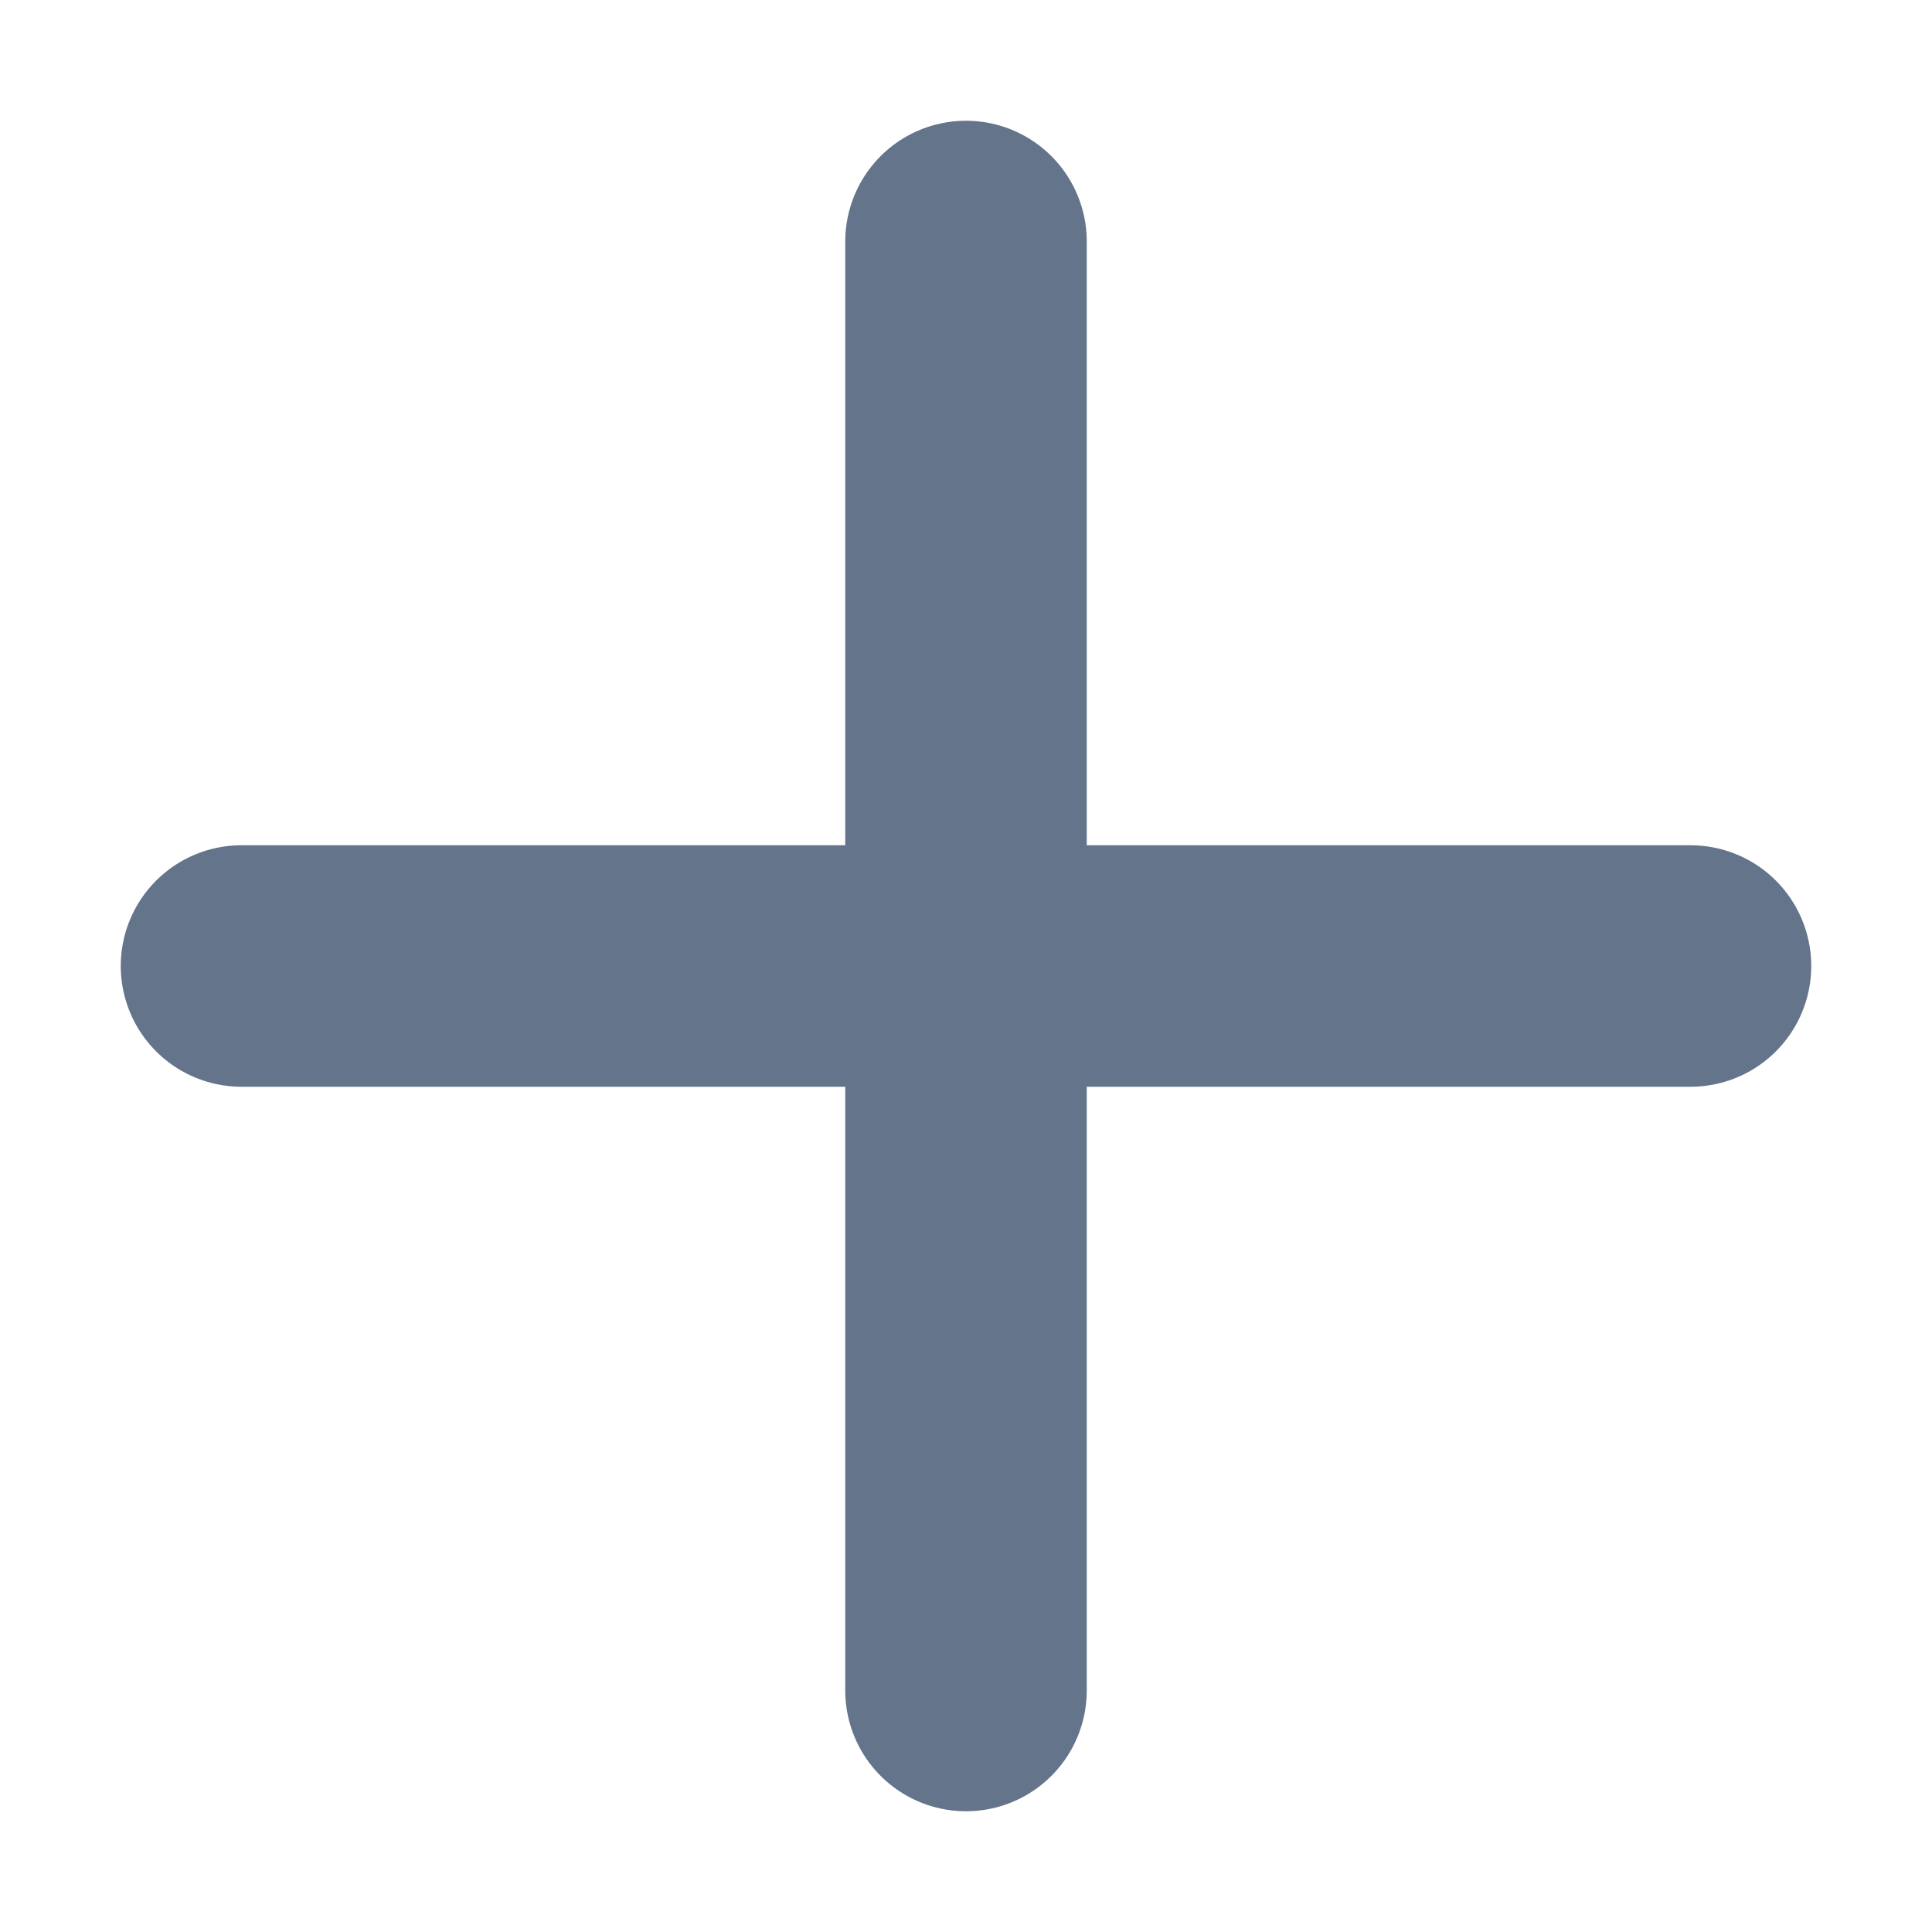
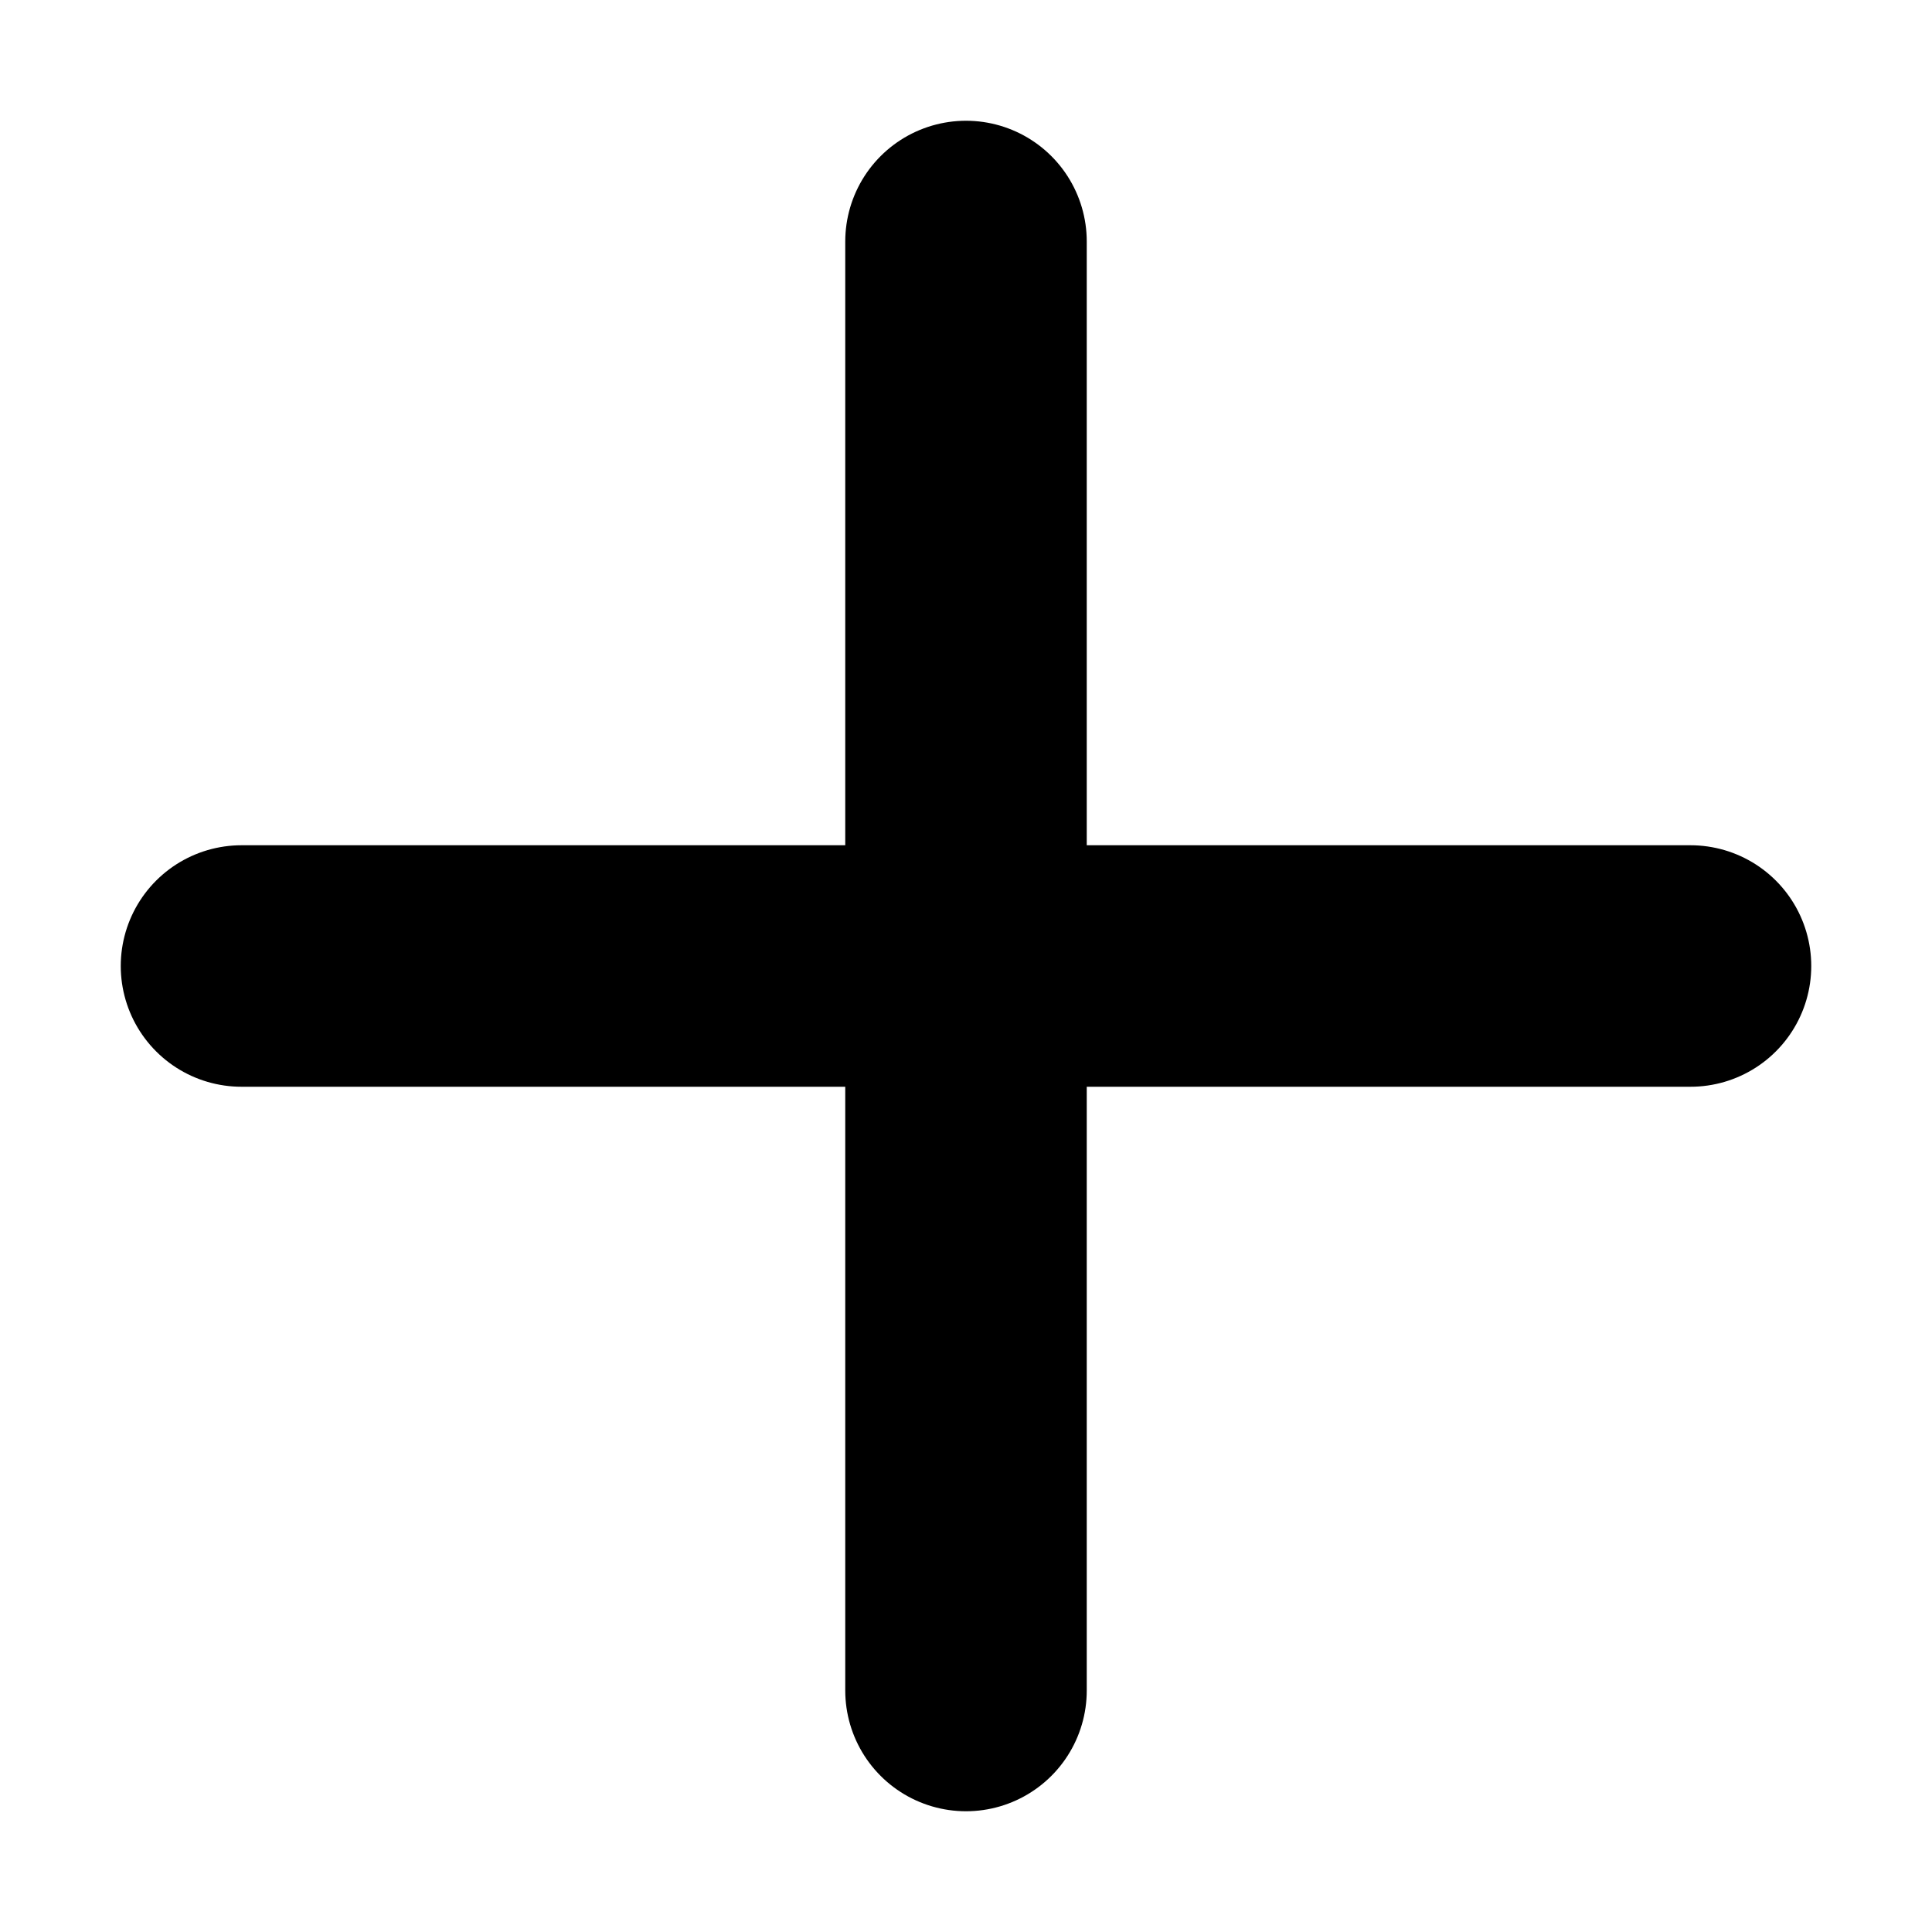
- <svg xmlns="http://www.w3.org/2000/svg" width="24" height="24" viewBox="0 0 24 24" fill="none">
-   <path d="M3 12L21 12" stroke="#64748B" stroke-width="3" stroke-linecap="round" />
-   <path d="M12 21L12 3" stroke="#64748B" stroke-width="3" stroke-linecap="round" />
+ <svg xmlns="http://www.w3.org/2000/svg" viewBox="0 0 24 24" fill="none">
+   <path d="M3 12L21 12" stroke="currentColor" stroke-width="3" stroke-linecap="round" />
+   <path d="M12 21L12 3" stroke="currentColor" stroke-width="3" stroke-linecap="round" />
</svg>
